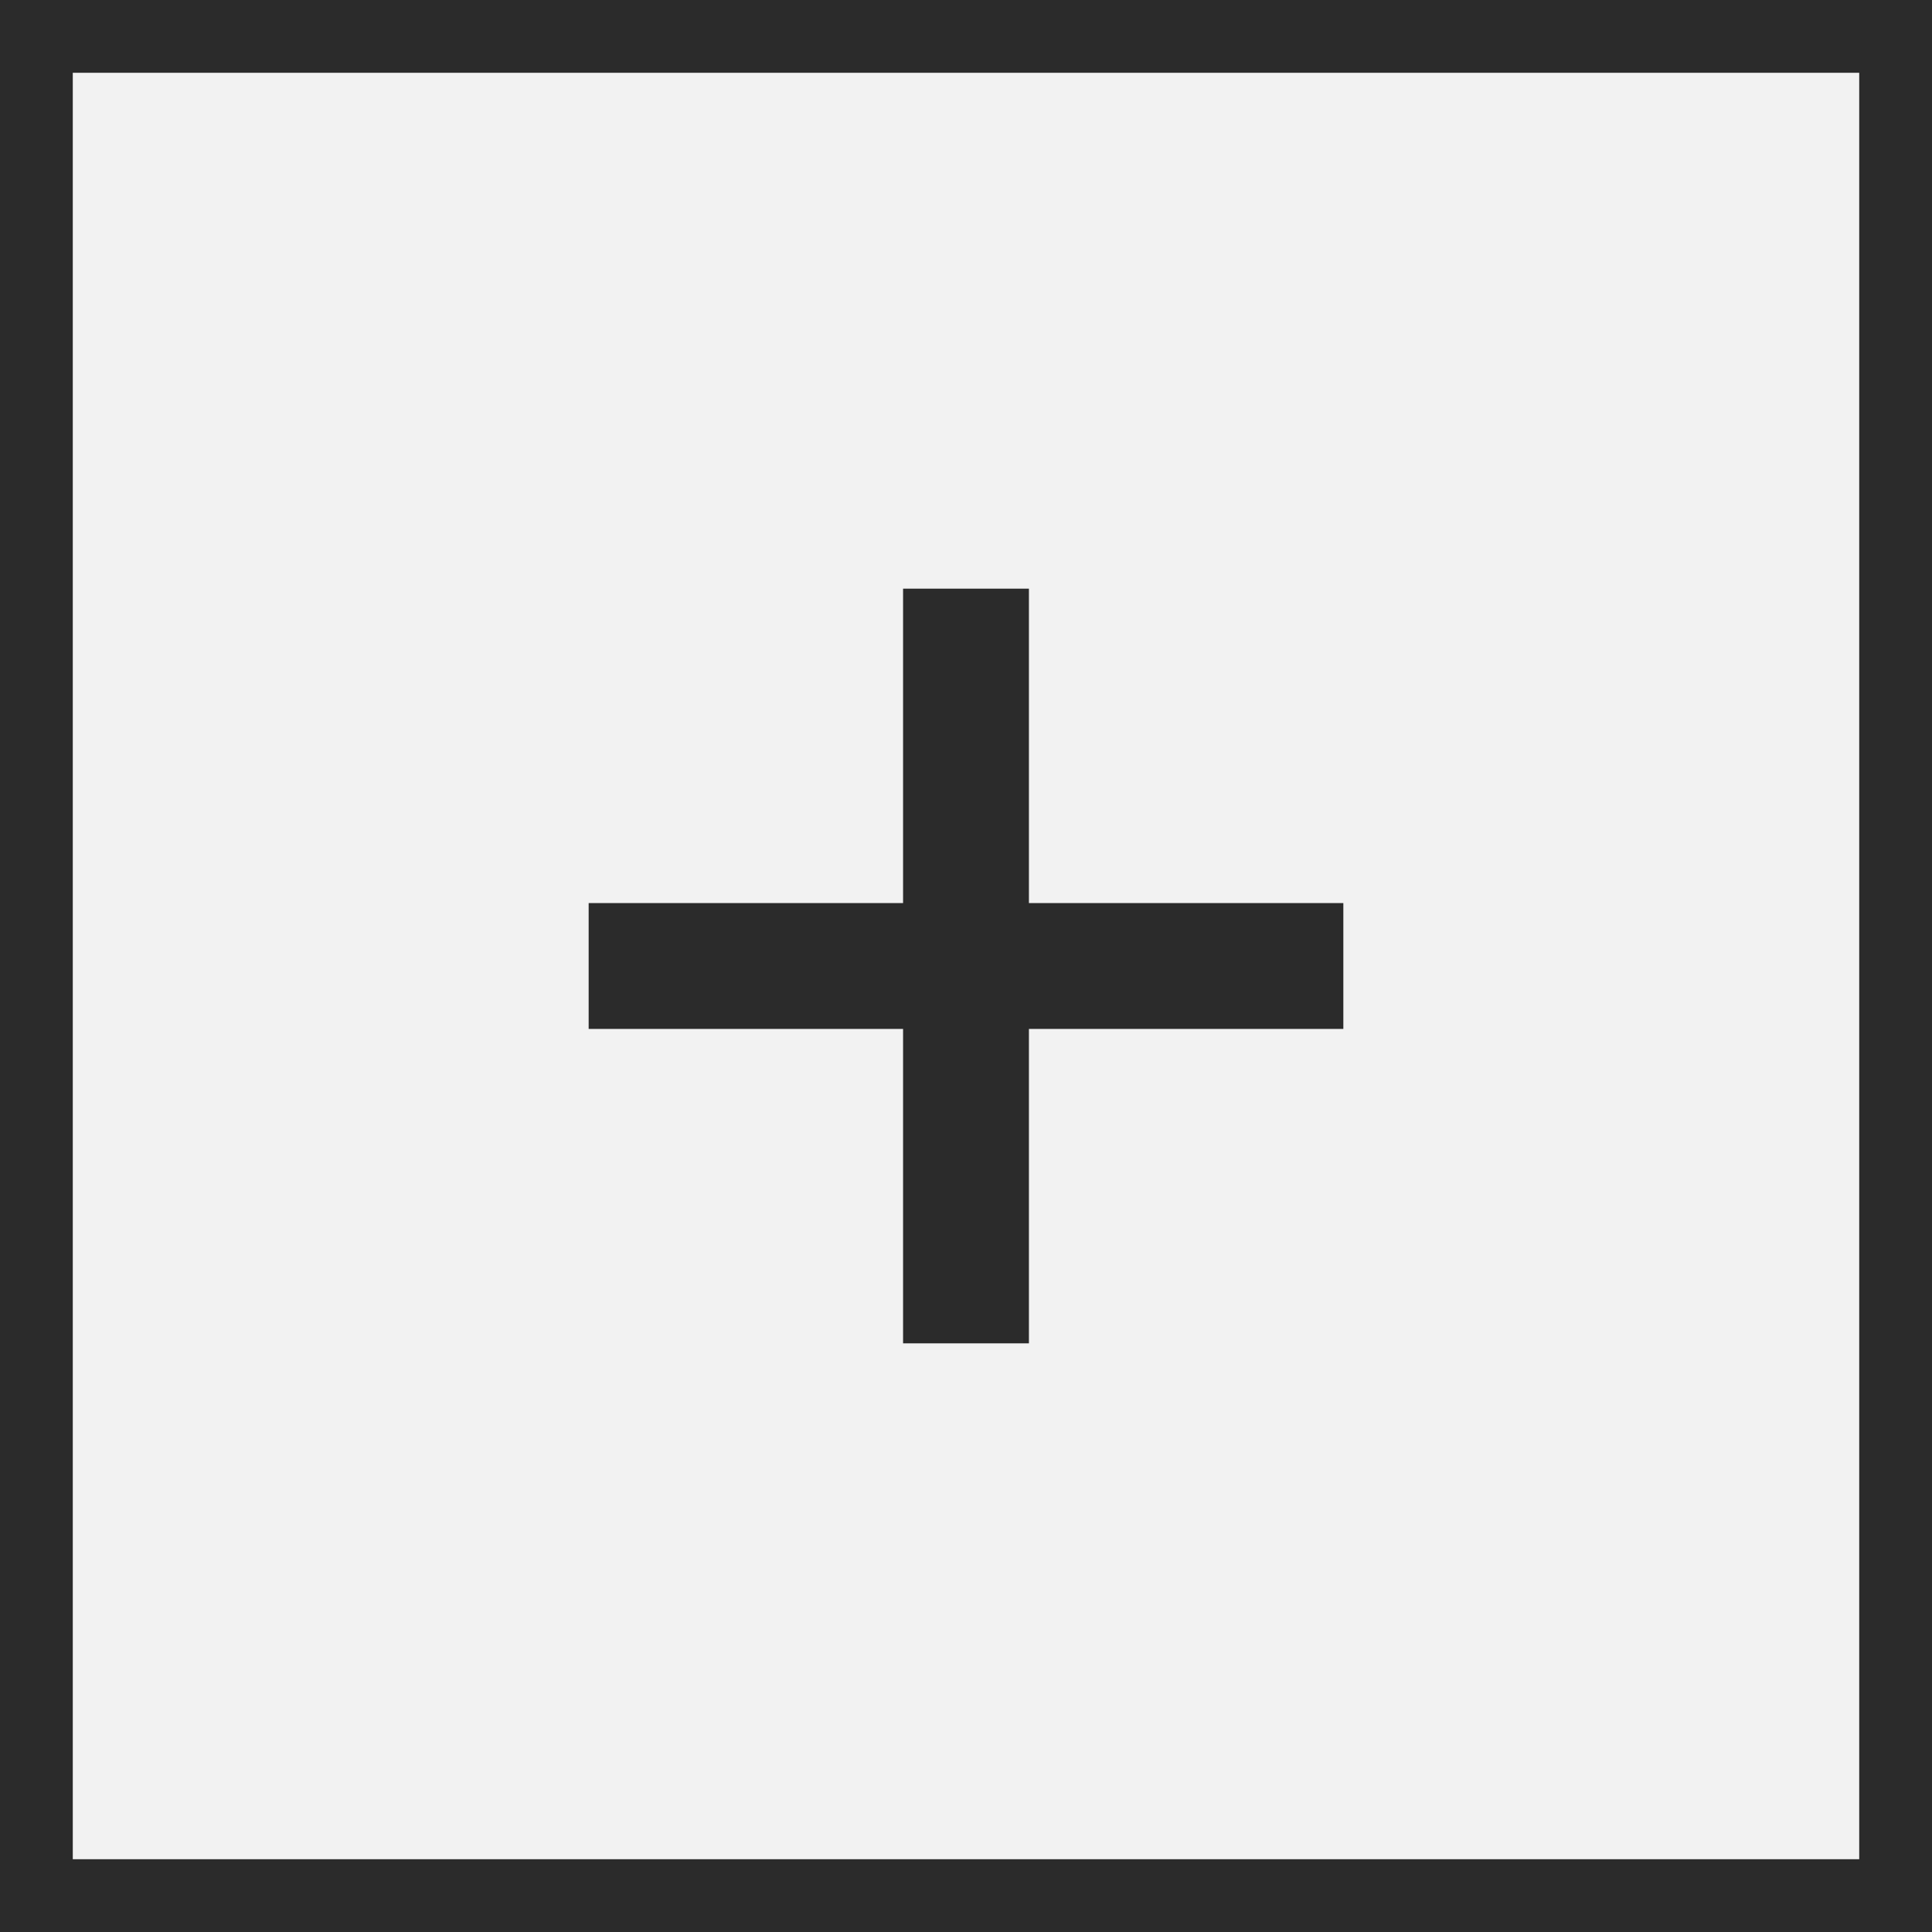
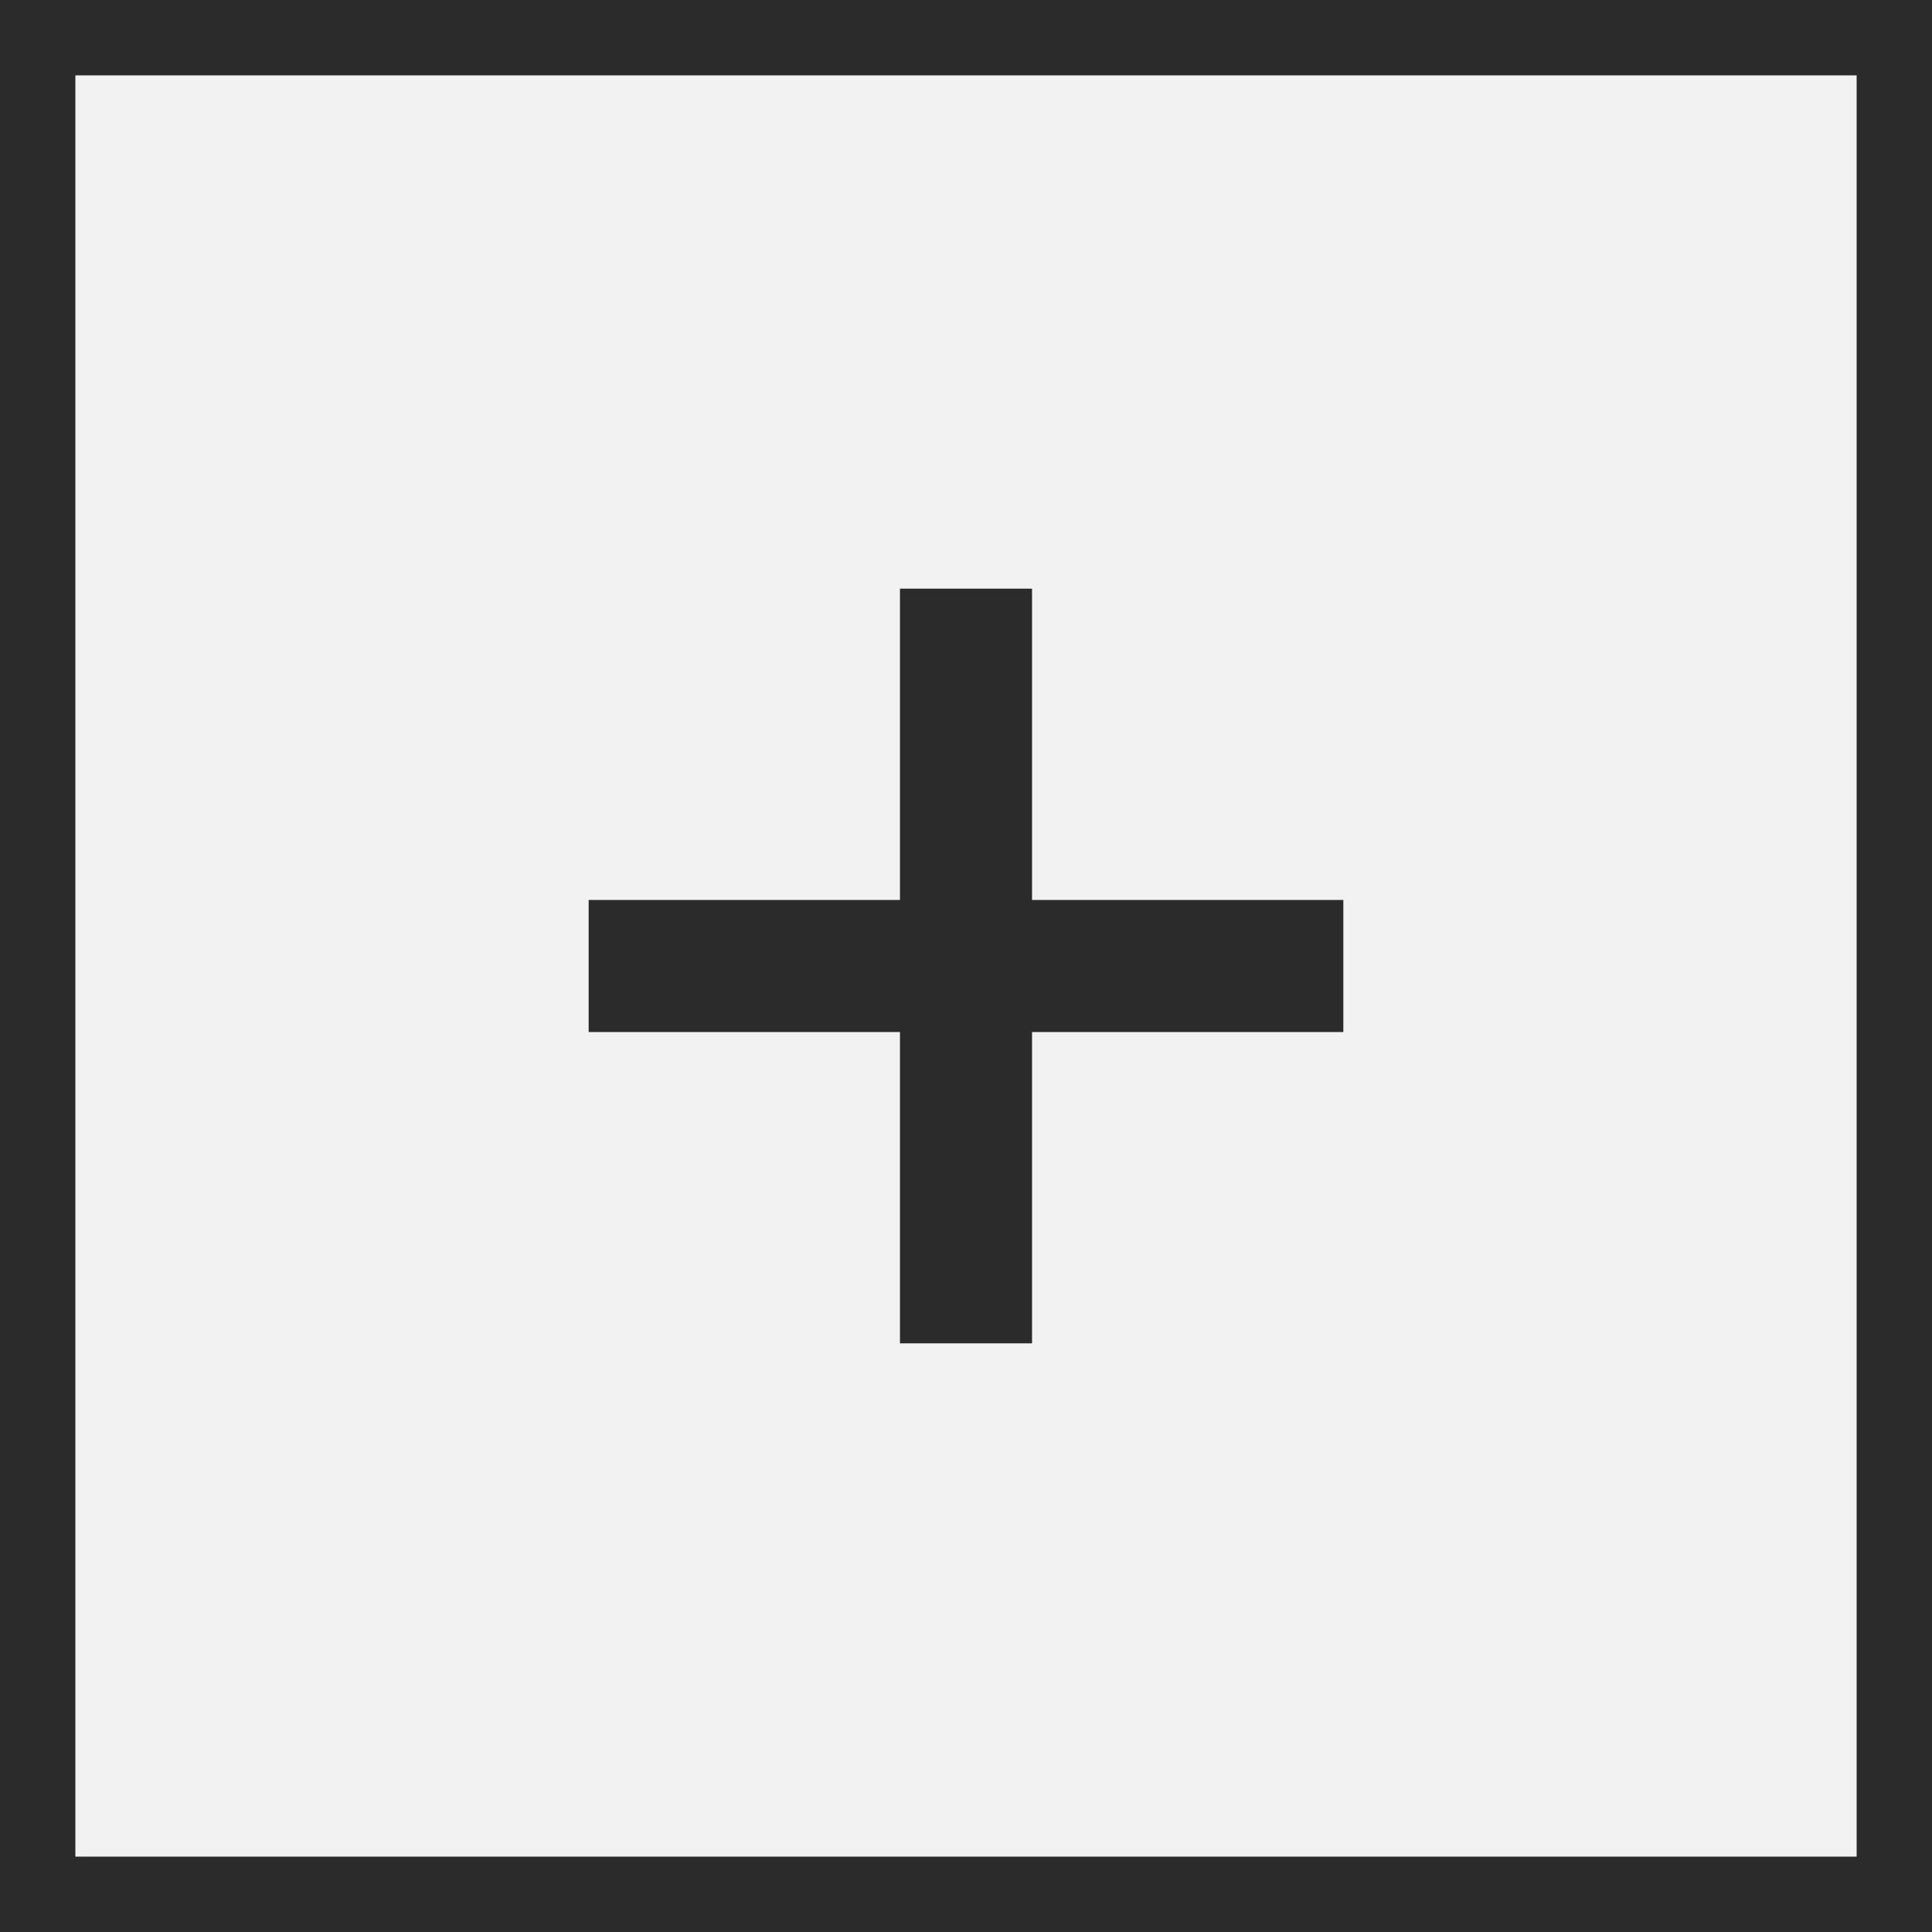
<svg xmlns="http://www.w3.org/2000/svg" version="1.1" id="svg2" width="512" height="512" viewBox="0 0 512 512">
  <defs id="defs6" />
  <g id="g8">
-     <rect style="opacity:1;fill:#f2f2f2;fill-opacity:1;stroke:#2b2b2b;stroke-width:19.286;stroke-miterlimit:4;stroke-dasharray:none;stroke-opacity:1" id="rect980" width="492.714" height="492.714" x="9.643" y="9.643" />
-     <rect style="opacity:1;fill:#2b2b2b;fill-opacity:1;stroke:none;stroke-width:17.498;stroke-miterlimit:4;stroke-dasharray:none;stroke-opacity:0.824" id="rect2461" width="33.351" height="200" x="239.324" y="156" />
-     <rect style="fill:#2b2b2b;fill-opacity:1;stroke:none;stroke-width:17.498;stroke-miterlimit:4;stroke-dasharray:none;stroke-opacity:0.824" id="rect2461-4" width="33.351" height="200" x="239.325" y="-356" transform="rotate(90)" />
+     <rect style="opacity:1;fill:#f2f2f2;fill-opacity:1;stroke:#2b2b2b;stroke-width:19.972;stroke-miterlimit:4;stroke-dasharray:none;stroke-opacity:1" id="rect980" width="492.028" height="492.028" x="9.986" y="9.986" />
+     <rect style="opacity:1;fill:#2b2b2b;fill-opacity:1;stroke:none;stroke-width:17.925;stroke-miterlimit:4;stroke-dasharray:none;stroke-opacity:0.824" id="rect2461" width="35" height="200" x="238.5" y="156" />
+     <rect style="fill:#2b2b2b;fill-opacity:1;stroke:none;stroke-width:17.925;stroke-miterlimit:4;stroke-dasharray:none;stroke-opacity:0.824" id="rect2461-4" width="35" height="200" x="238.5" y="-356" transform="rotate(90)" />
  </g>
</svg>
